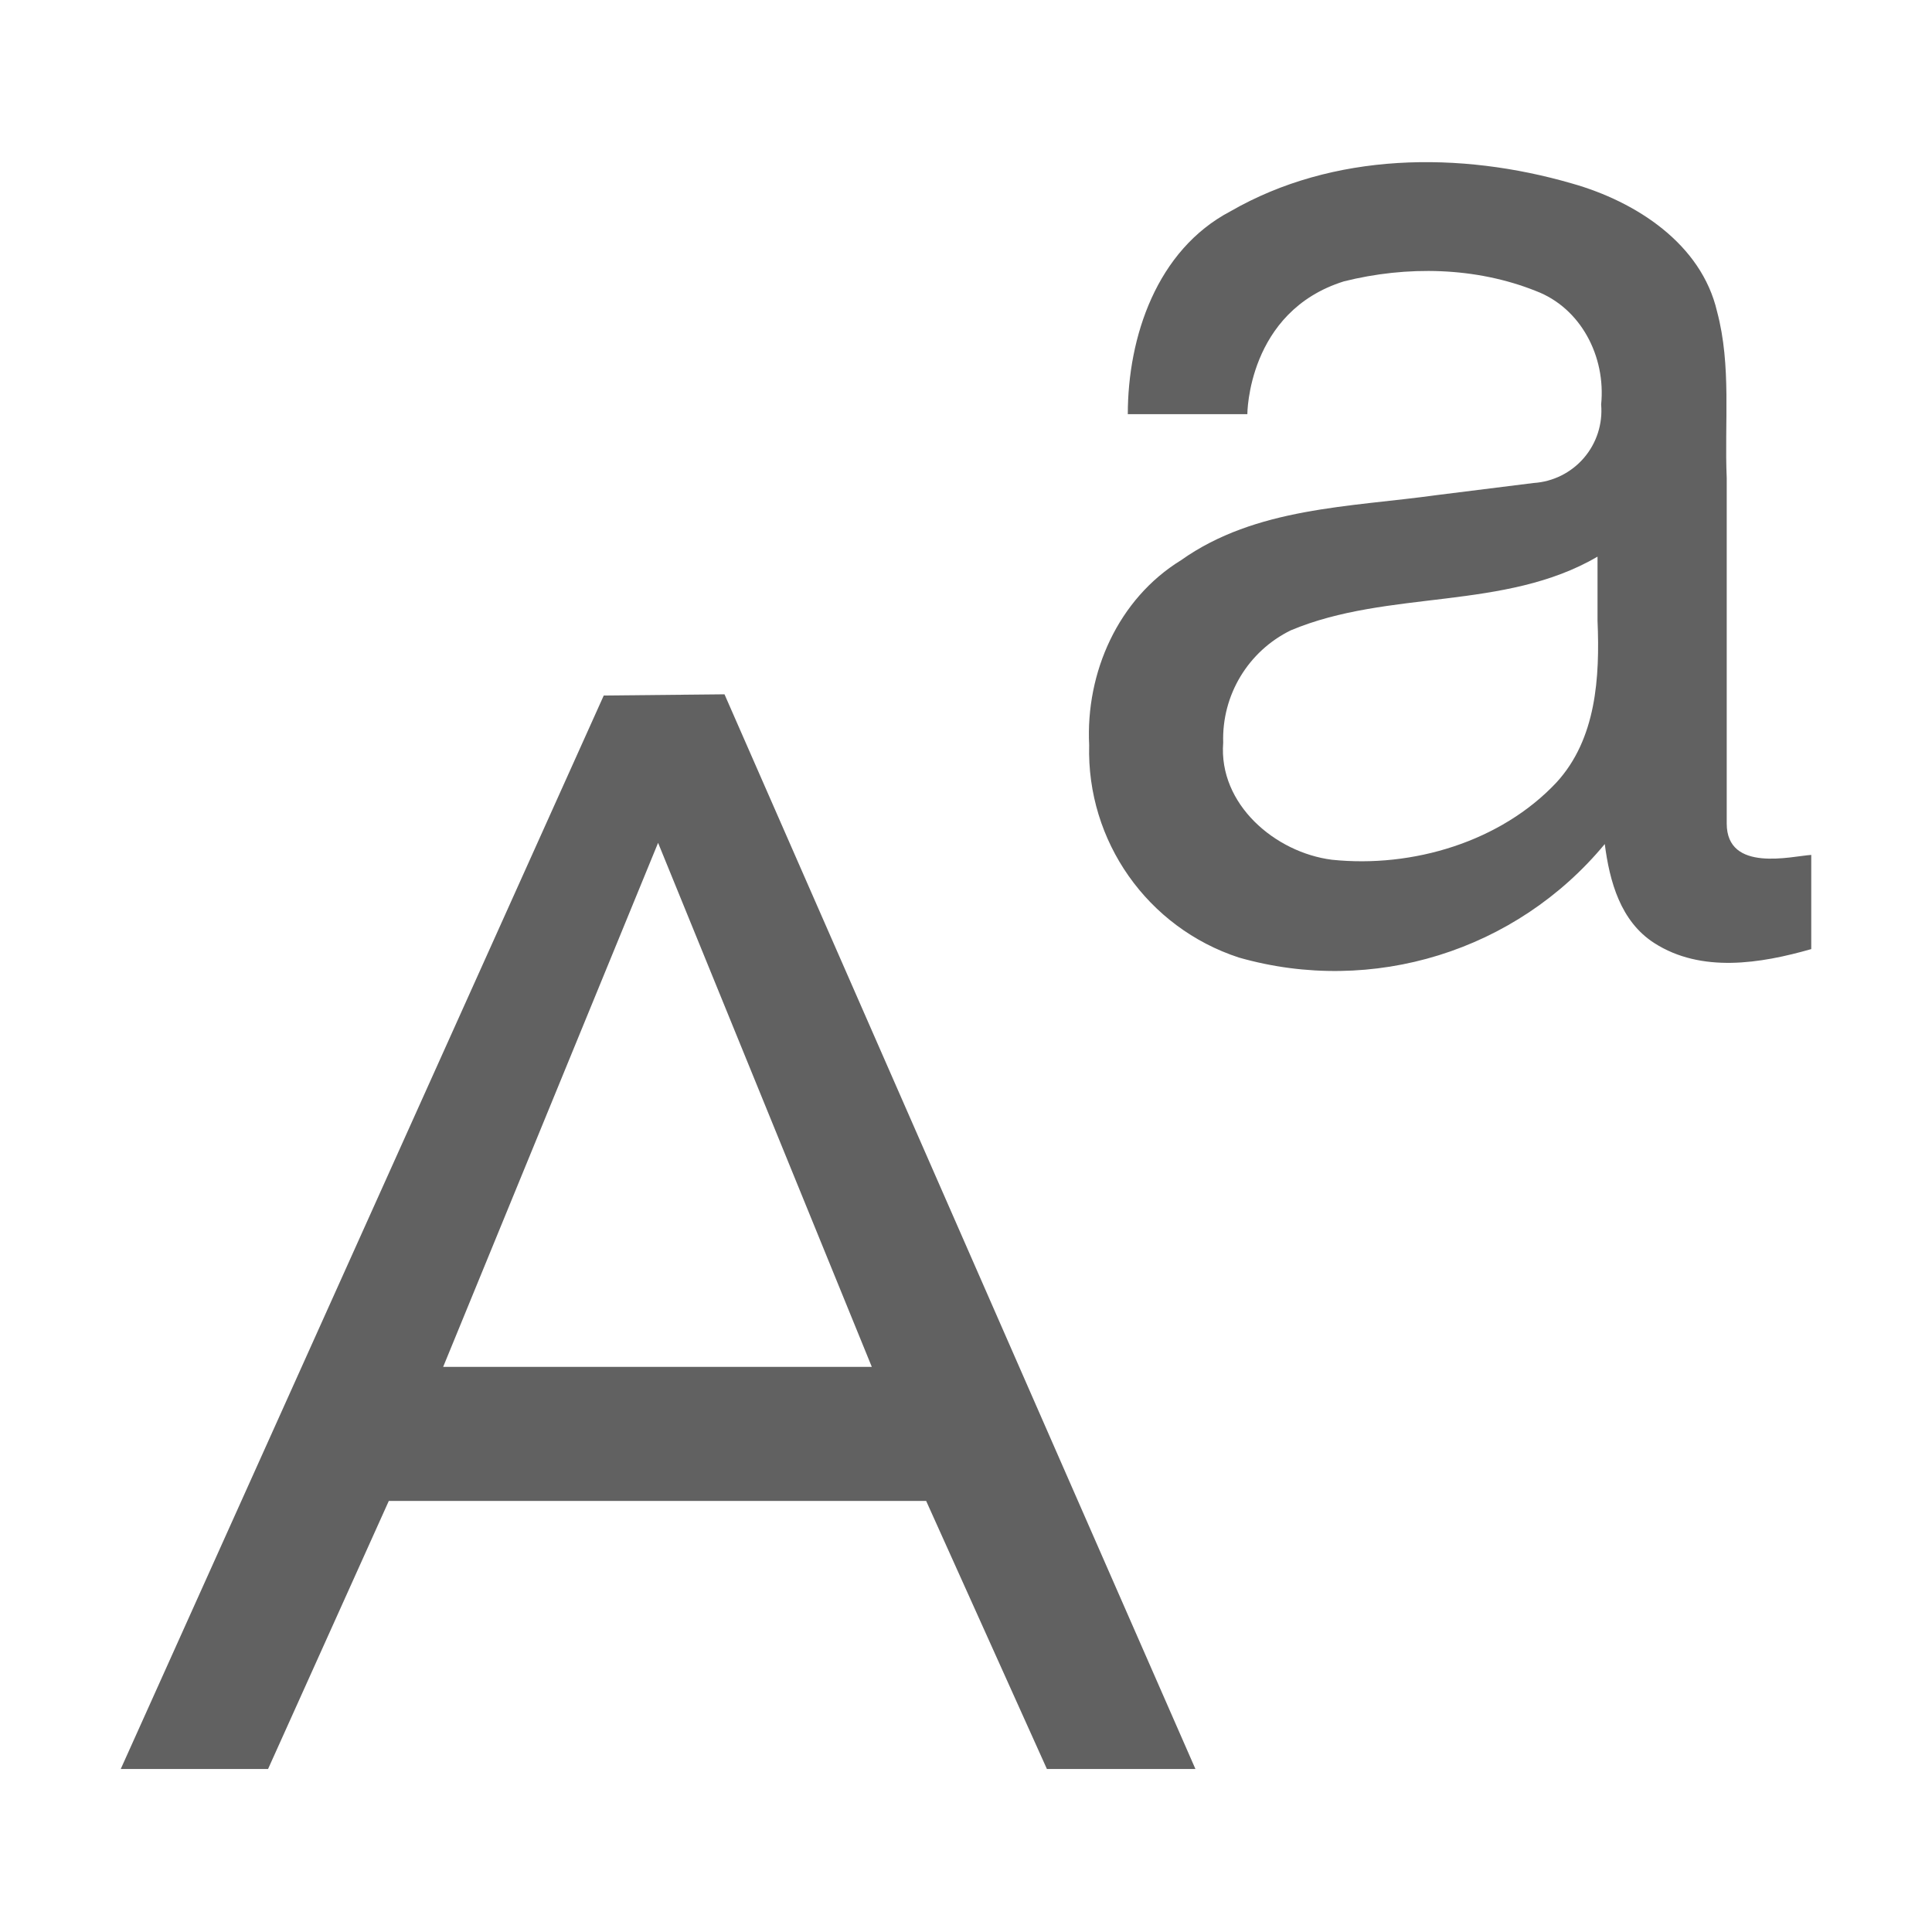
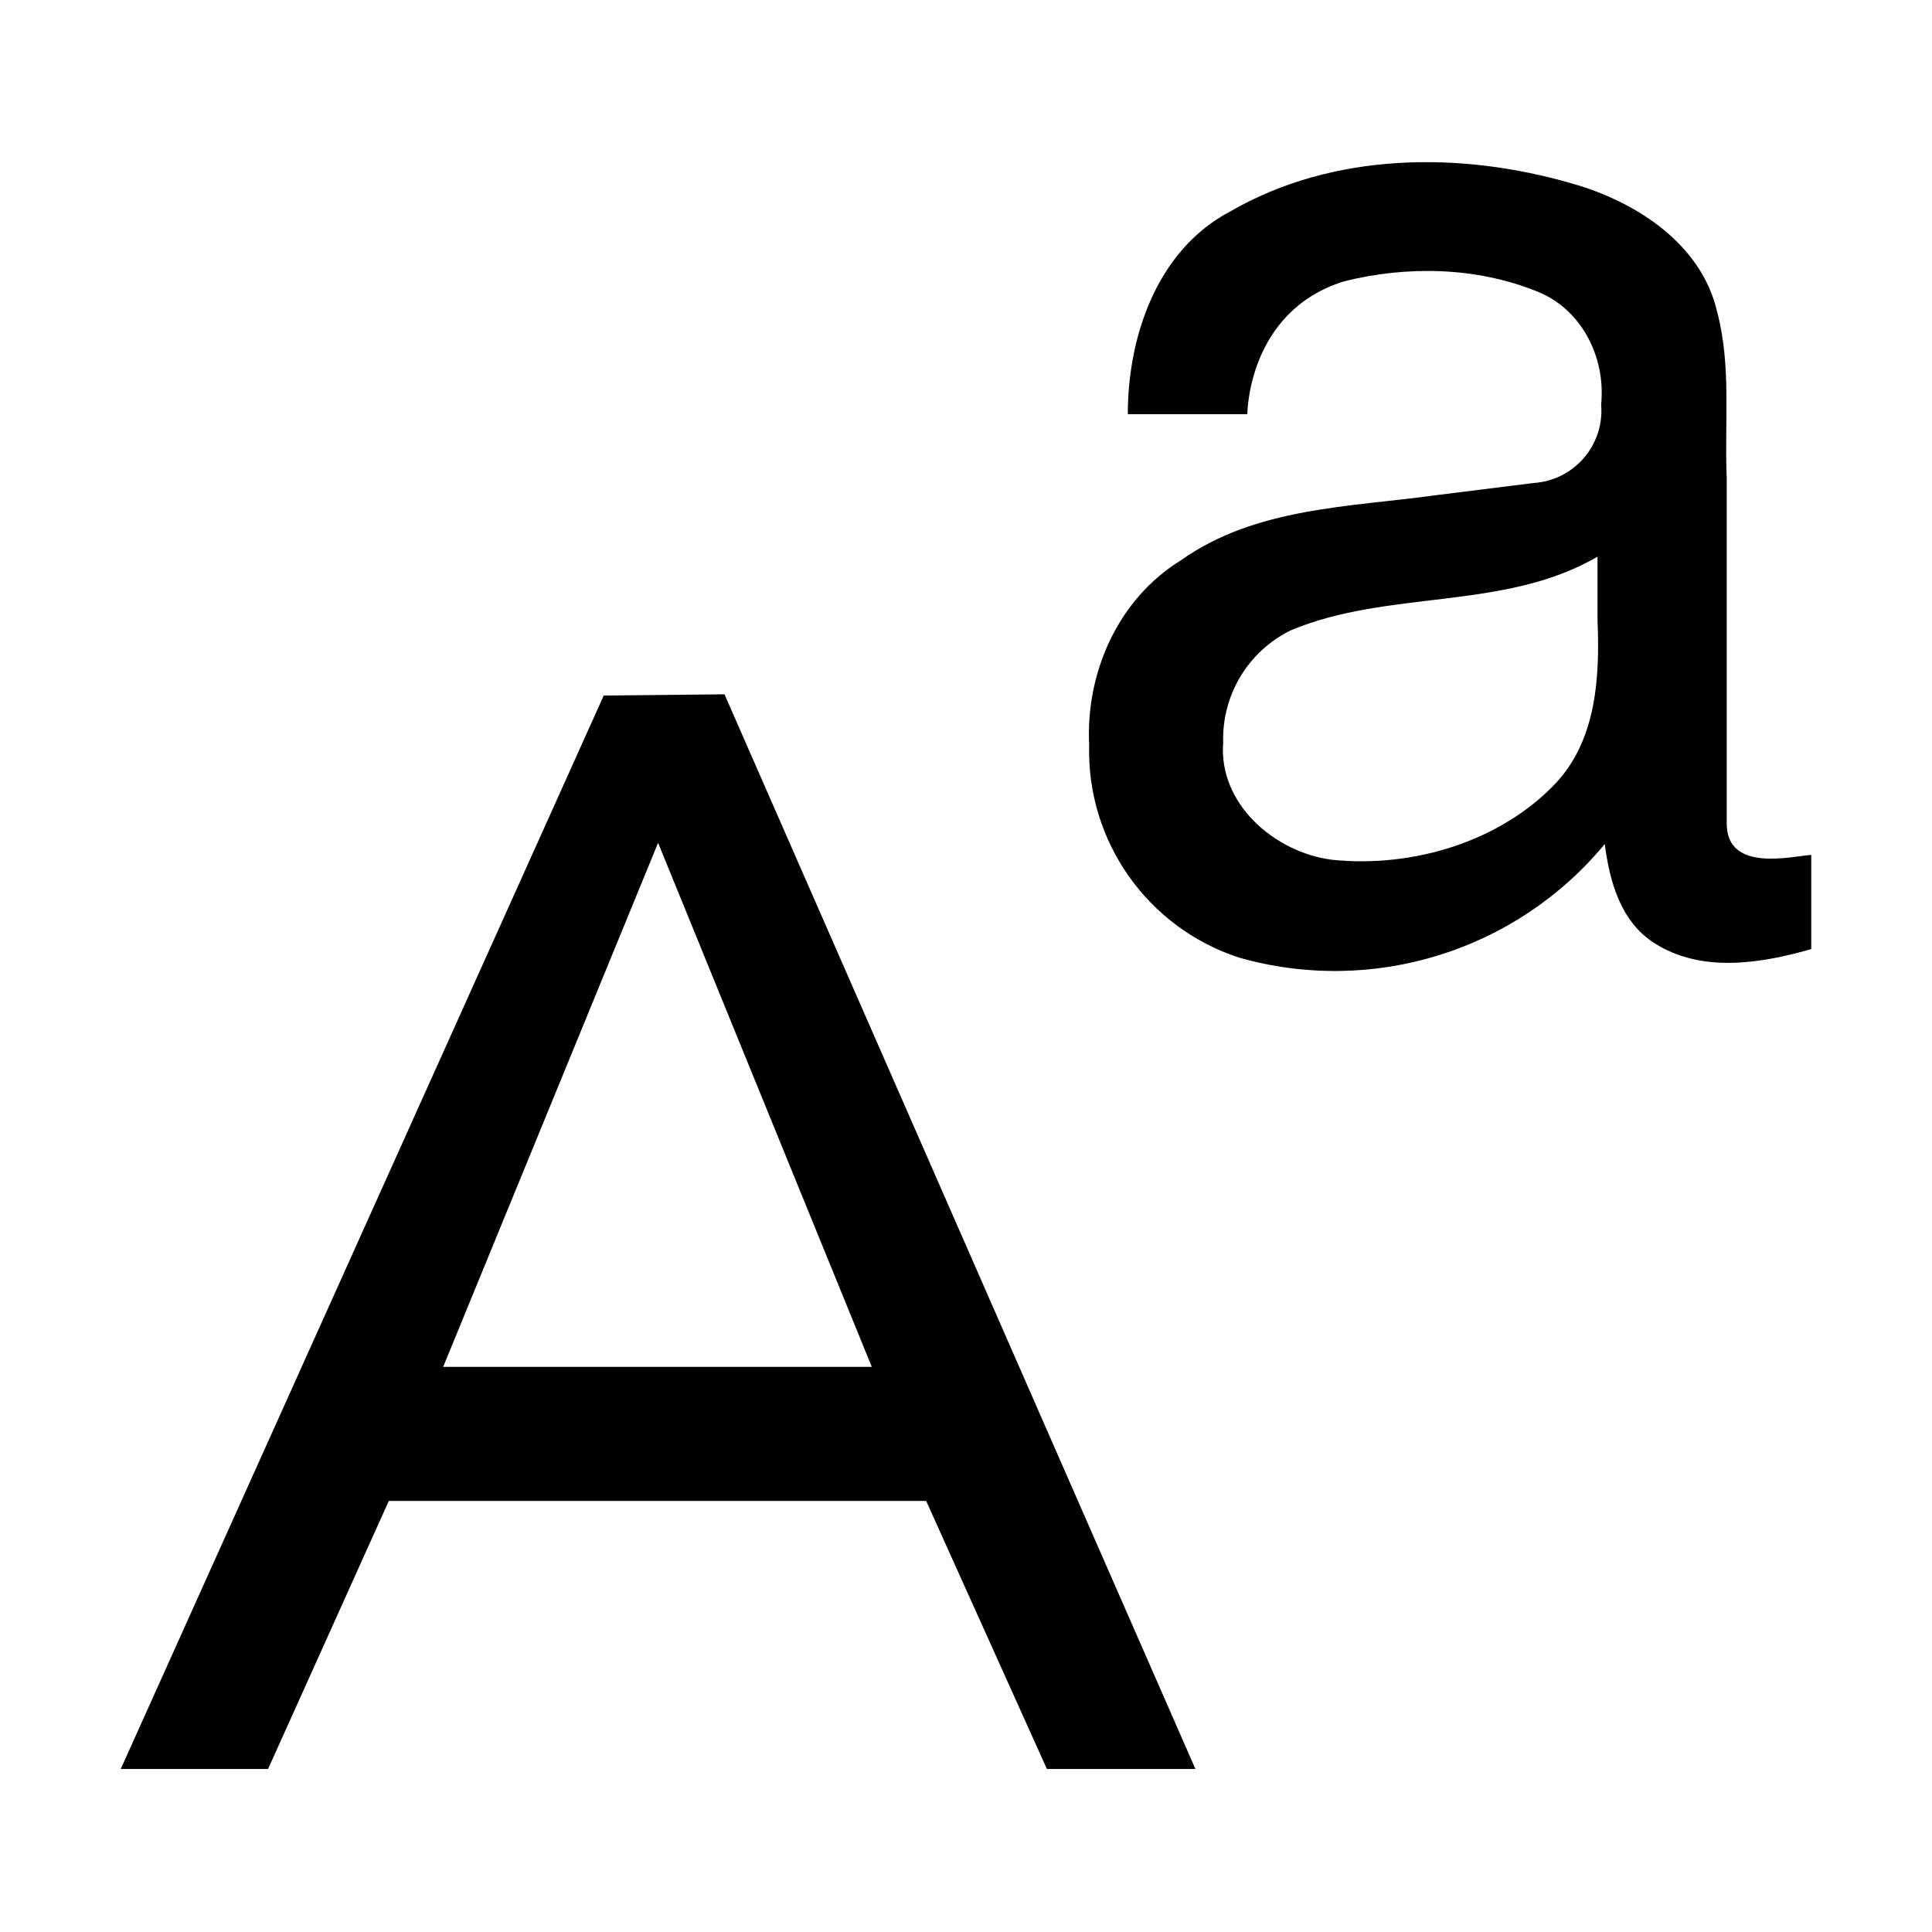
<svg xmlns="http://www.w3.org/2000/svg" width="16" height="16" viewBox="0 0 16 16">
-   <g fill="#616161" class="jp-icon-accent2">
+   <g fill="currentColor">
    <path d="m5 5.76-4 8.89h1.22l1-2.22h4.45l1 2.22H9.9L6 5.75zm.45 1.22 1.77 4.34H3.67z" />
    <path d="M10.13 6.15c-.04.51.43.91.9.97.67.07 1.4-.15 1.86-.64.33-.36.36-.87.34-1.34v-.53c-.77.45-1.73.27-2.54.61a1 1 0 0 0-.56.93M12.7 4a.6.6 0 0 0 .56-.65c.04-.4-.17-.8-.54-.94-.5-.2-1.07-.21-1.59-.08-.8.25-.8 1.1-.8 1.1h-.99c0-.64.24-1.36.85-1.68.85-.49 1.9-.5 2.83-.23.53.15 1.07.5 1.2 1.06.12.45.06.92.08 1.38v2.86c0 .41.54.27.7.26v.78c-.42.12-.91.2-1.3-.05-.28-.18-.37-.51-.41-.82a2.9 2.9 0 0 1-3.03.94 1.8 1.8 0 0 1-1.24-1.76c-.03-.6.24-1.21.76-1.53.62-.44 1.4-.44 2.12-.54z" />
  </g>
</svg>
